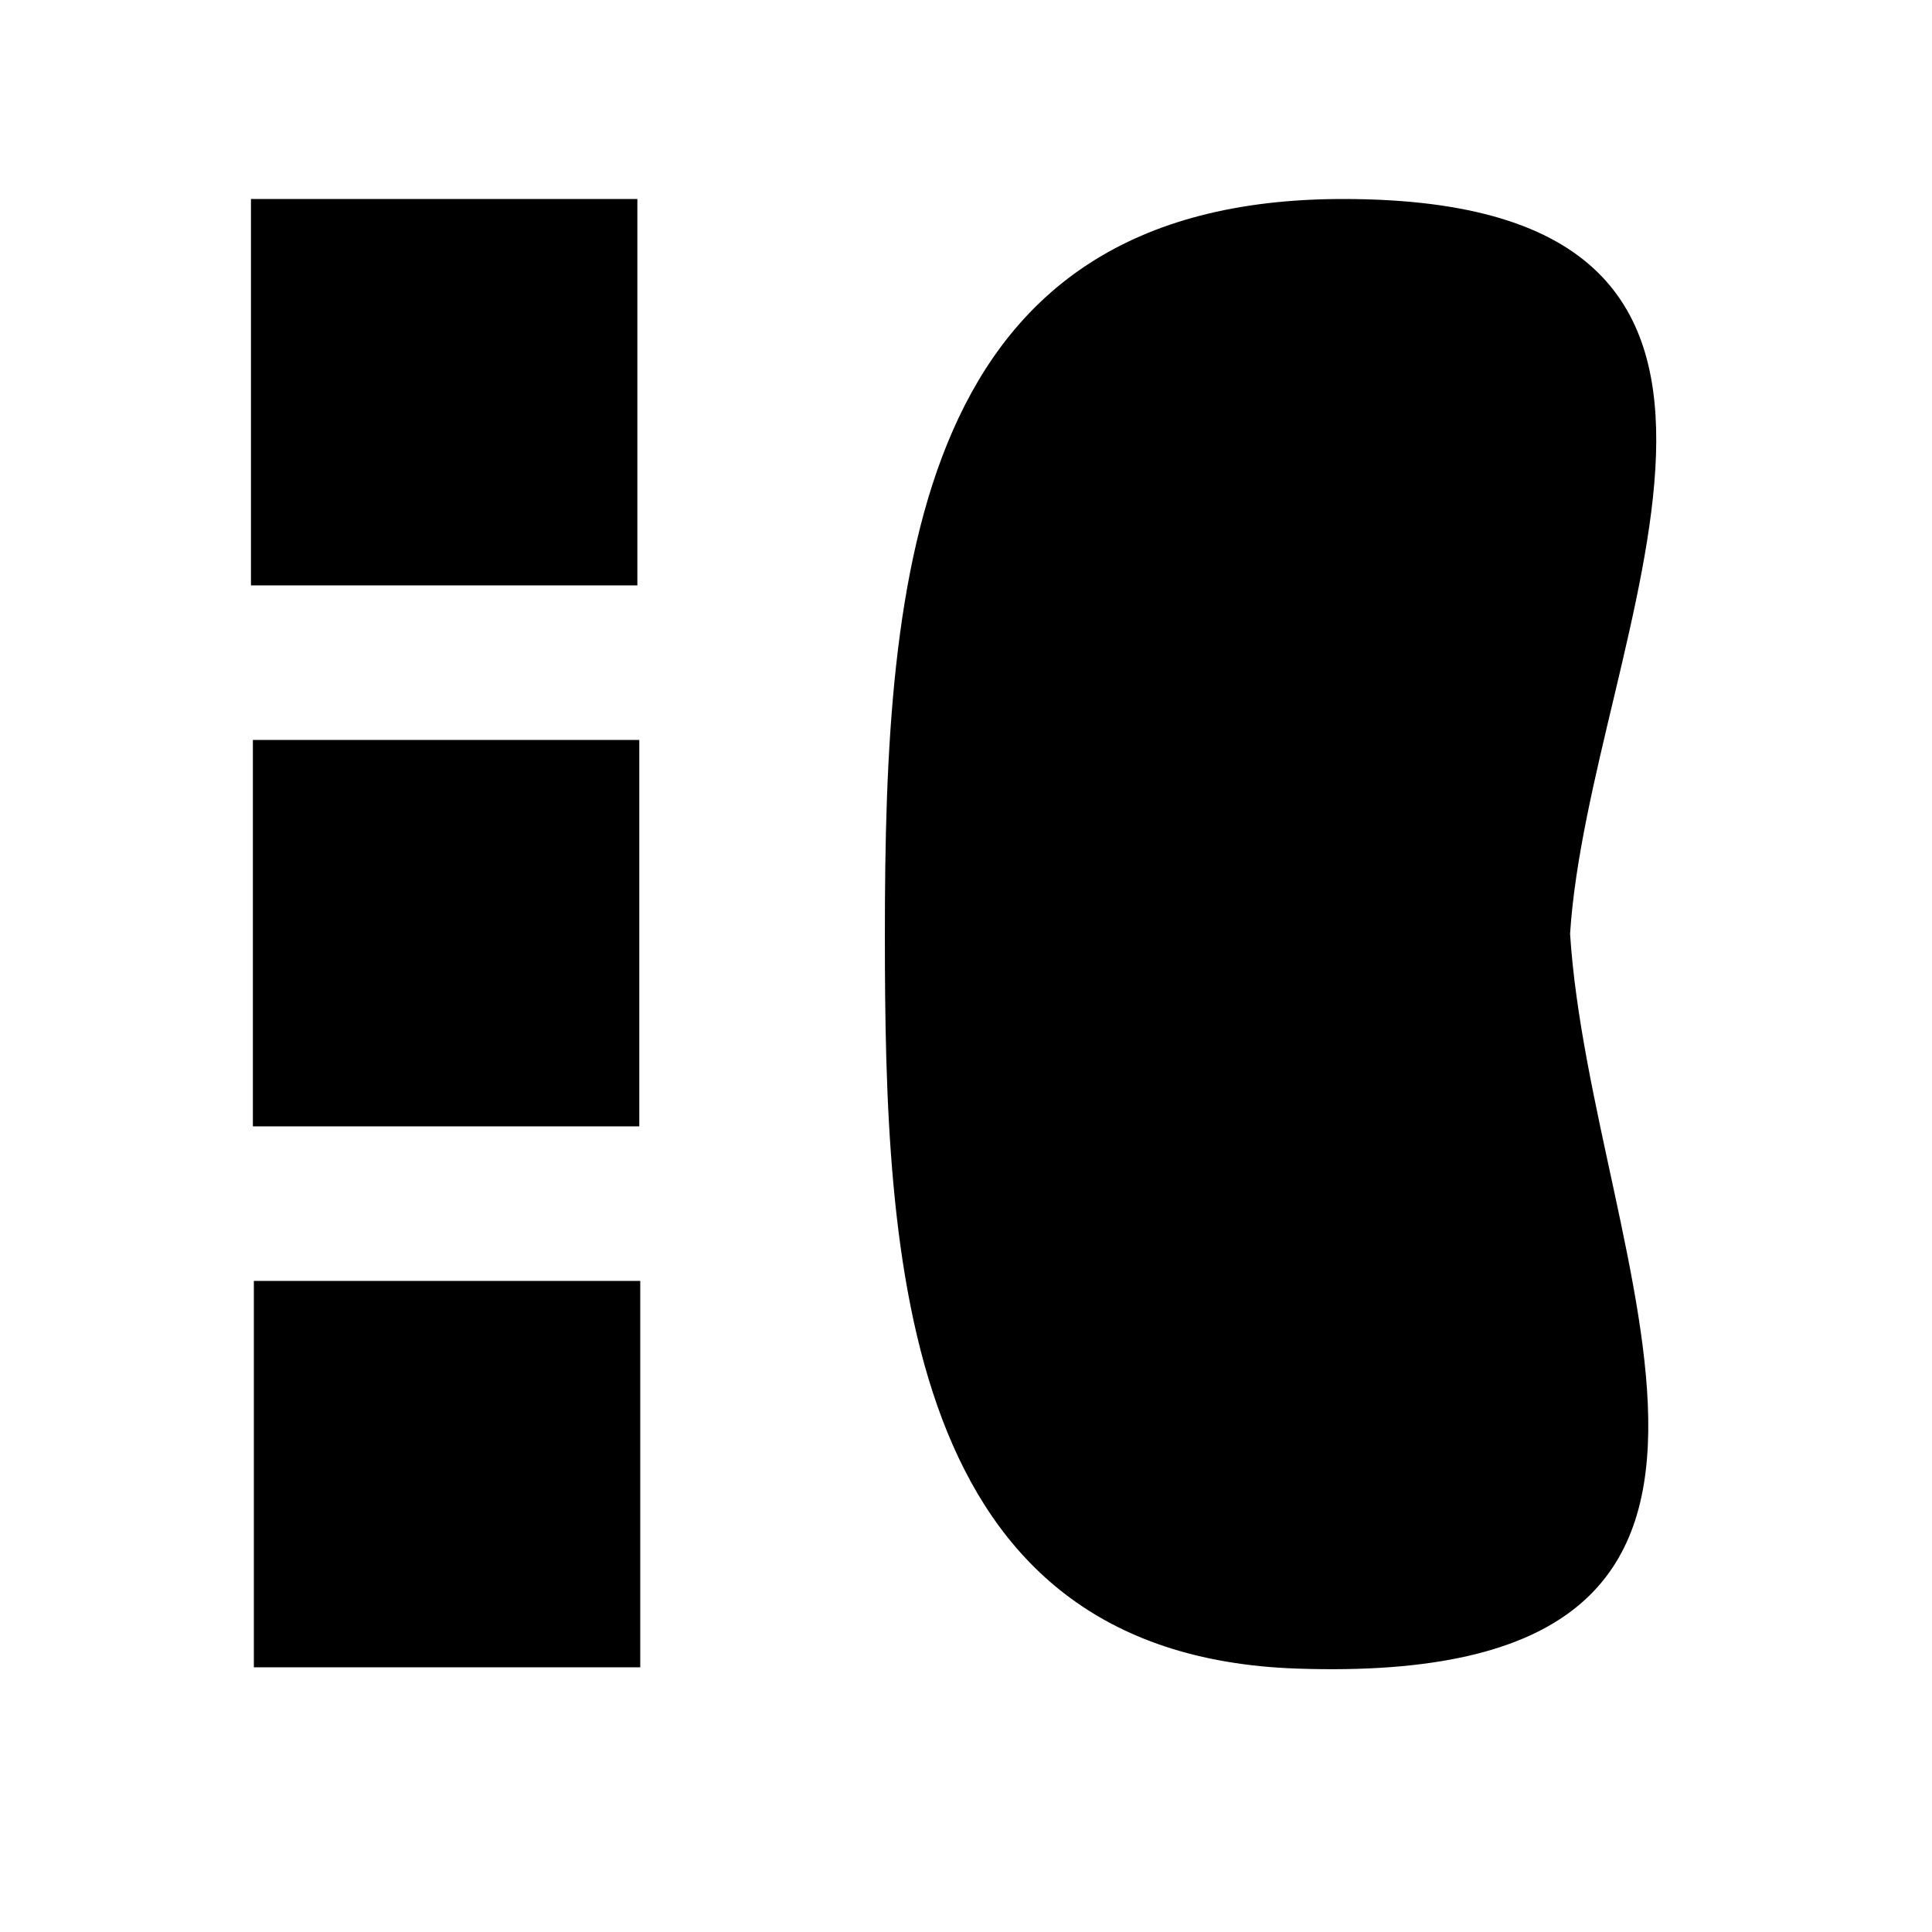
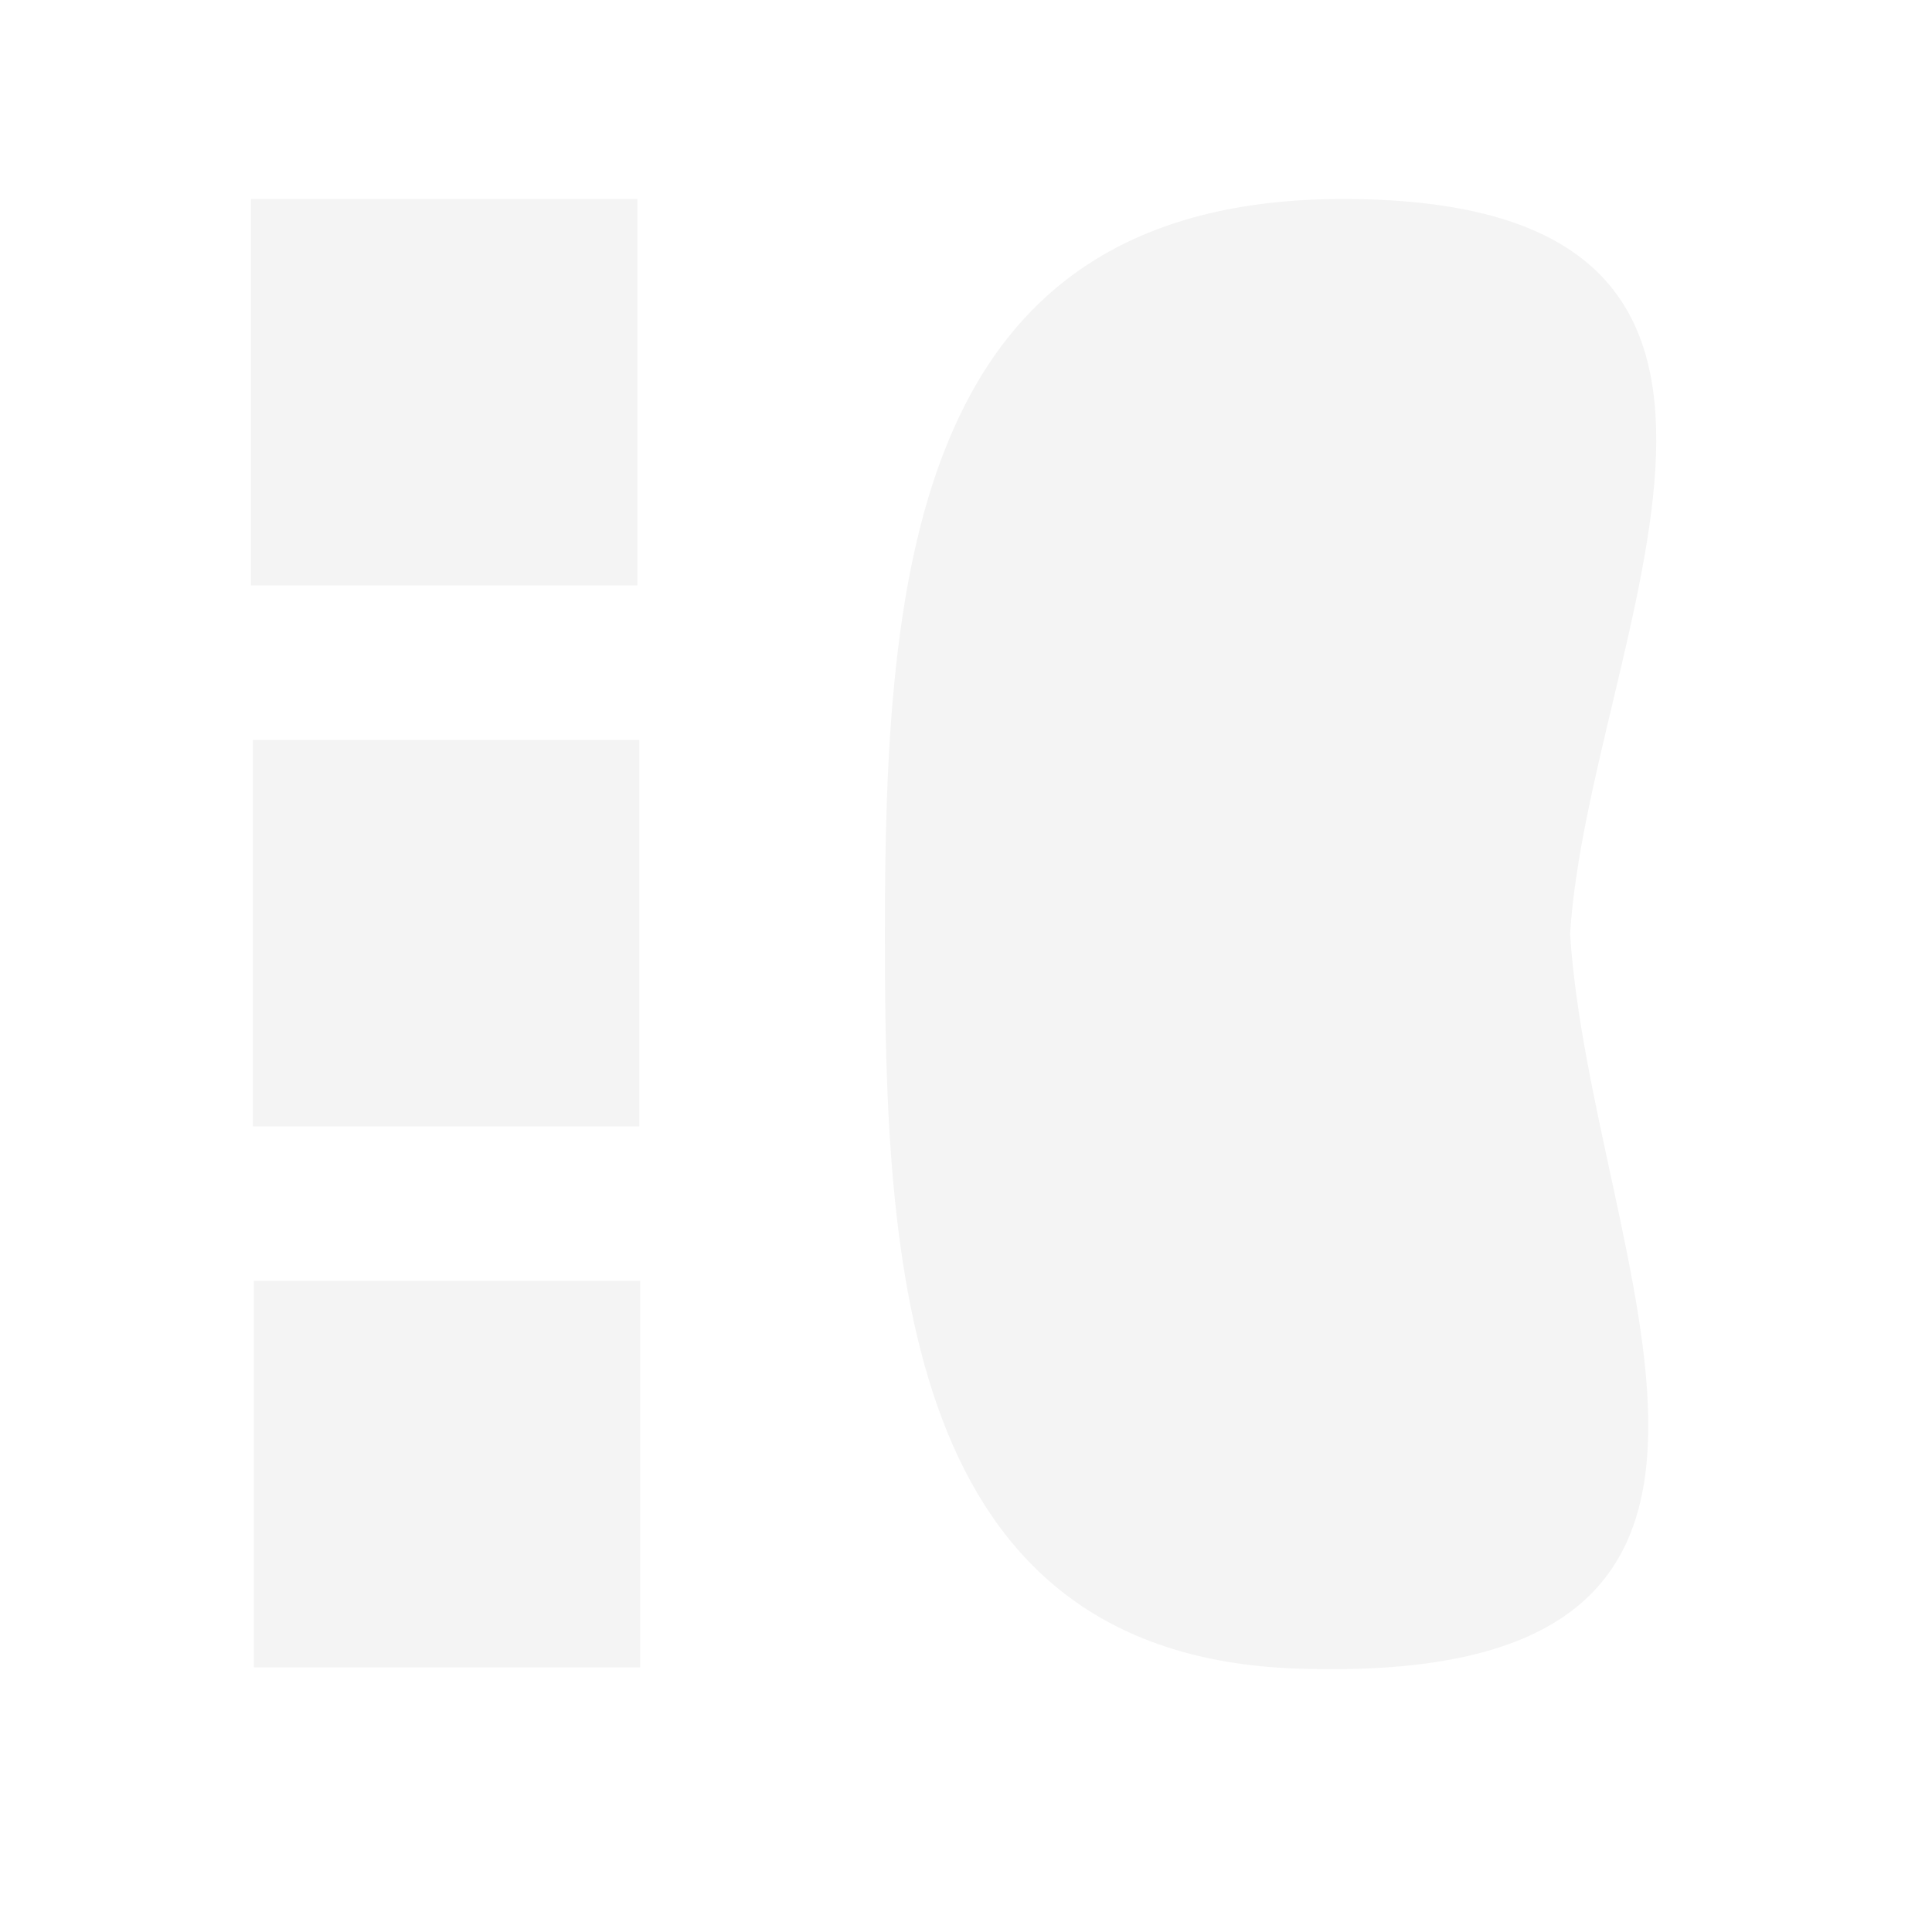
<svg xmlns="http://www.w3.org/2000/svg" version="1.1" id="Layer_1" x="0px" y="0px" width="500px" height="500px" viewBox="0 0 500 500" enable-background="new 0 0 500 500" xml:space="preserve">
-   <rect x="64.948" y="51.5" fill="#000000" width="100" height="100" />
-   <rect x="65.448" y="191.5" fill="#000000" width="100" height="100" />
-   <rect x="65.698" y="331.5" fill="#000000" width="100" height="100" />
-   <path fill="#000000" d="M406.334,241.663C411.263,165.005,480.269,51.5,347.601,51.5c-111.138,0-118.596,96.192-118.596,190.163  c0,84.969,4.044,186.586,106.526,190.163C478.403,436.813,411.812,326.852,406.334,241.663z" />
+   <rect x="64.948" y="51.5" fill="#f4f4f4" width="100" height="100" />
+   <rect x="65.448" y="191.5" fill="#f4f4f4" width="100" height="100" />
+   <rect x="65.698" y="331.5" fill="#f4f4f4" width="100" height="100" />
+   <path fill="#f4f4f4" d="M406.334,241.663C411.263,165.005,480.269,51.5,347.601,51.5c-111.138,0-118.596,96.192-118.596,190.163  c0,84.969,4.044,186.586,106.526,190.163C478.403,436.813,411.812,326.852,406.334,241.663z" />
</svg>
